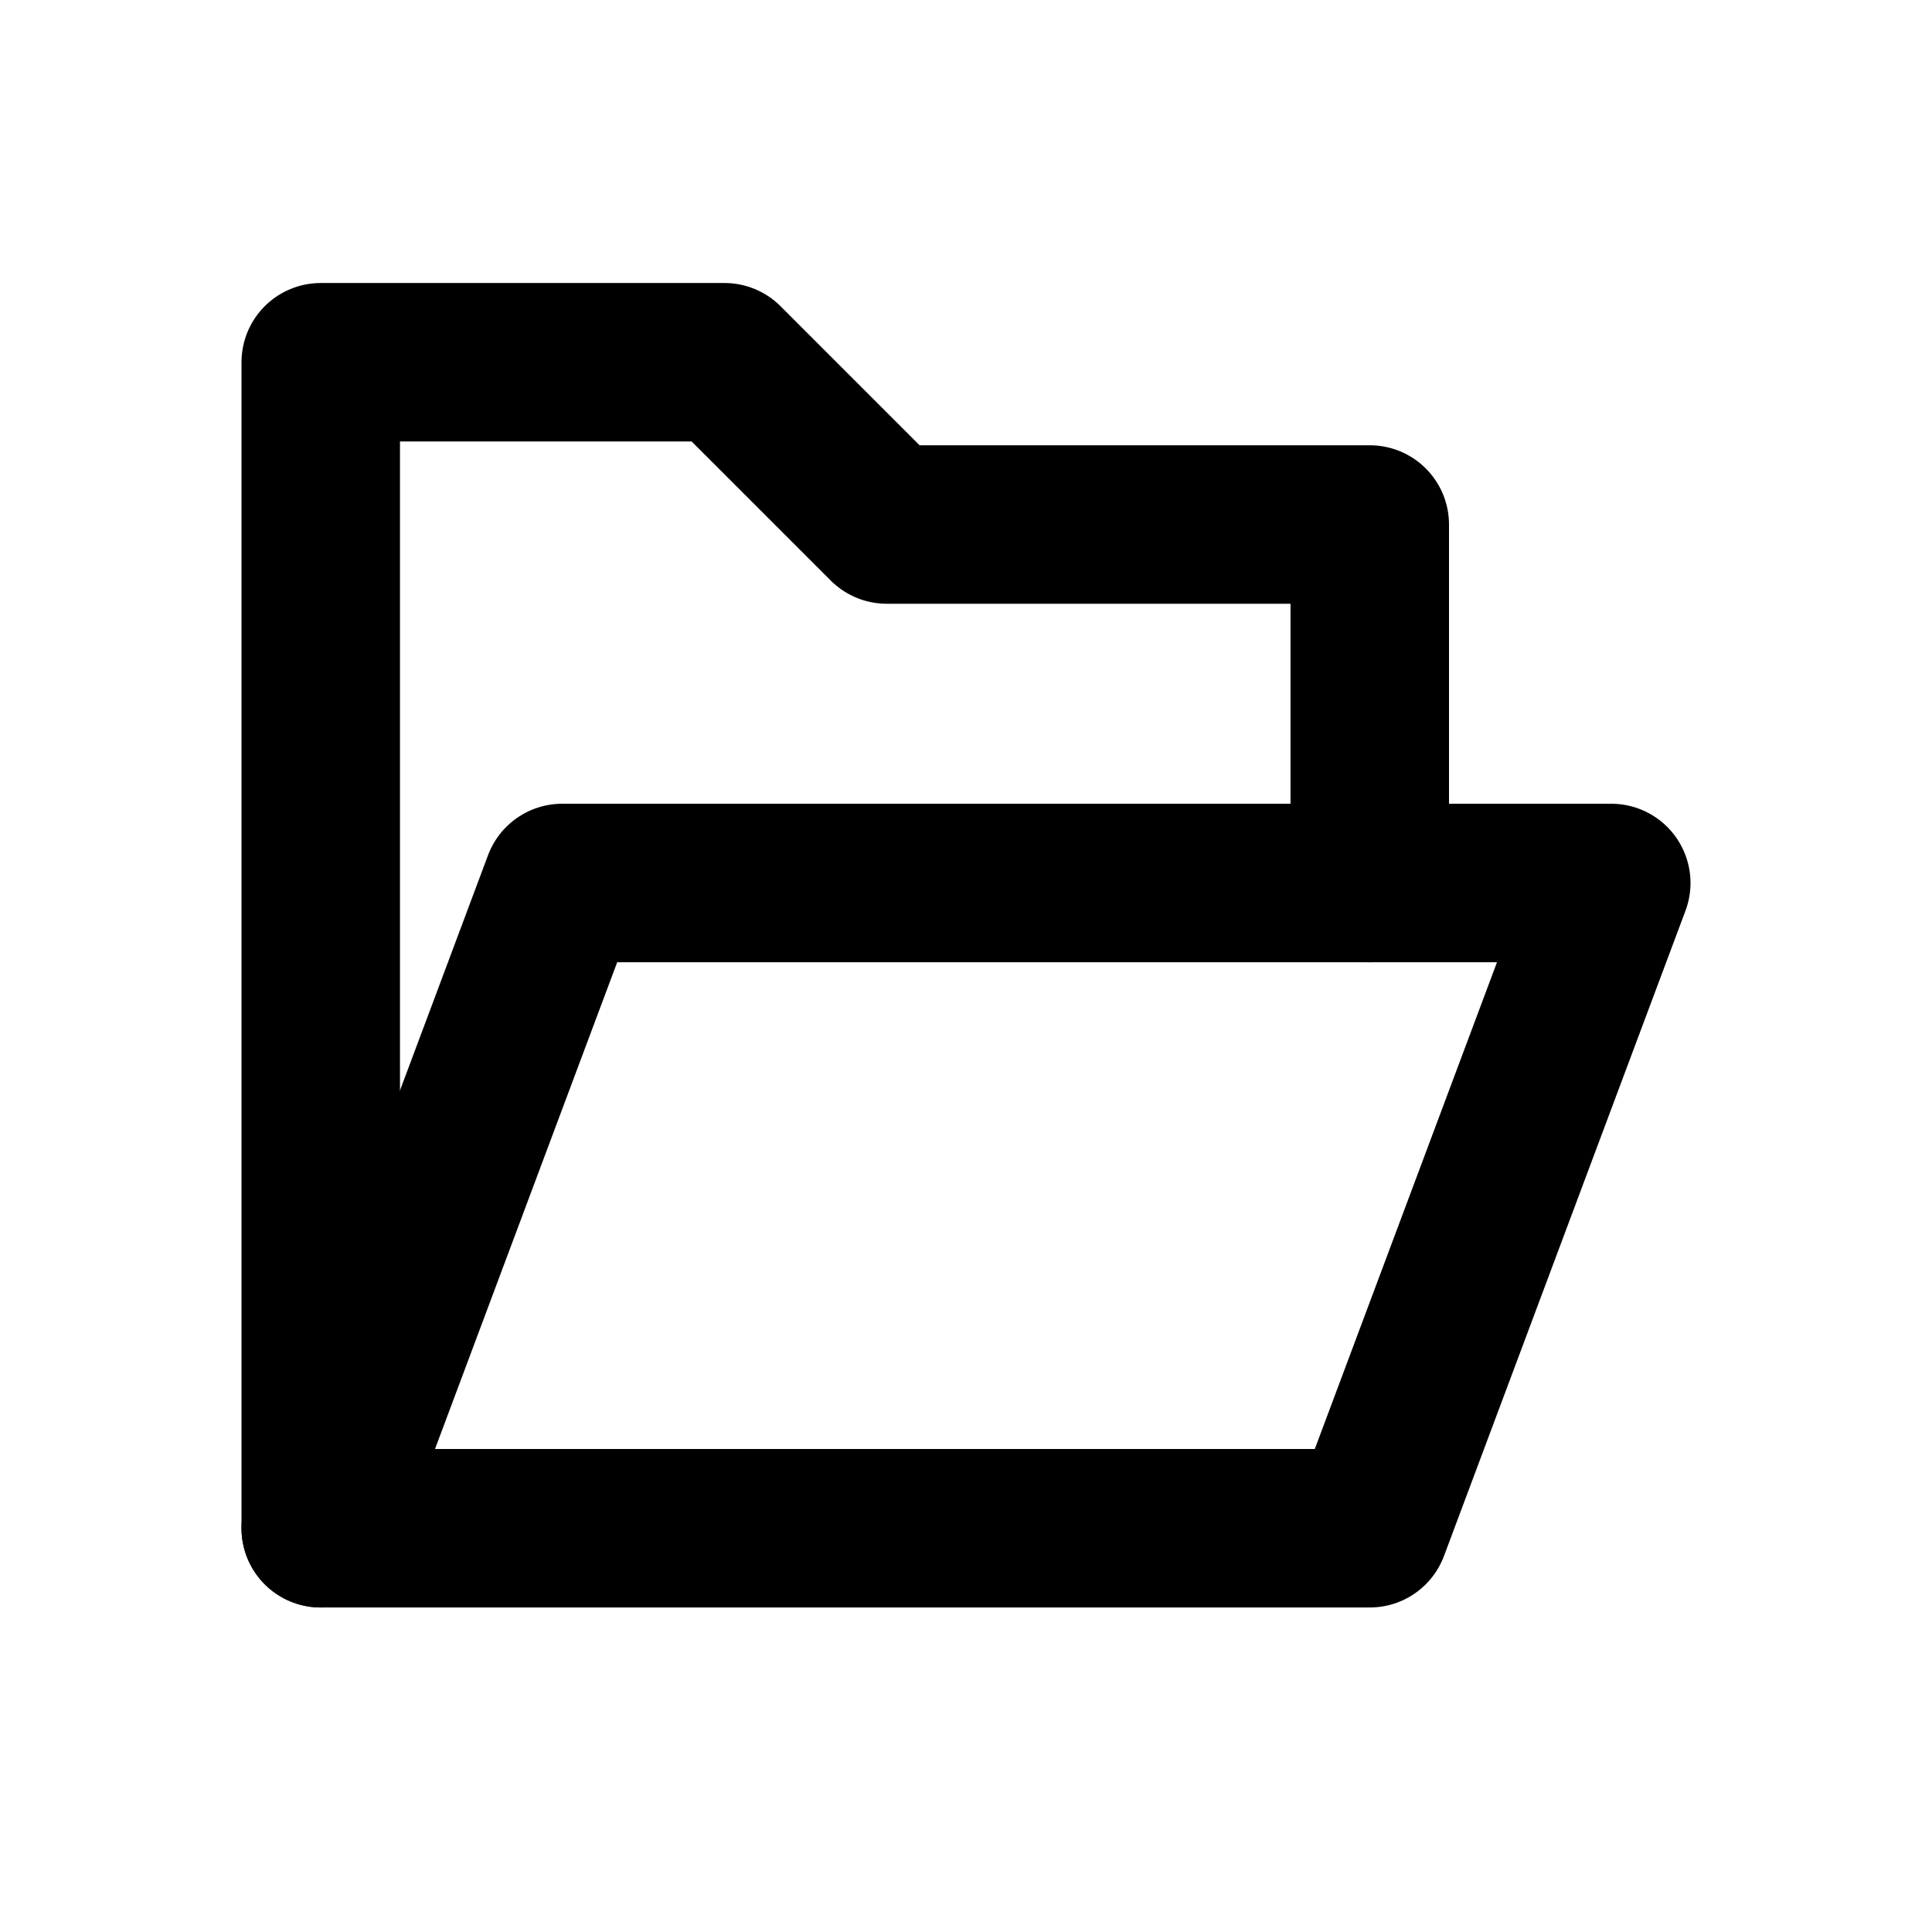
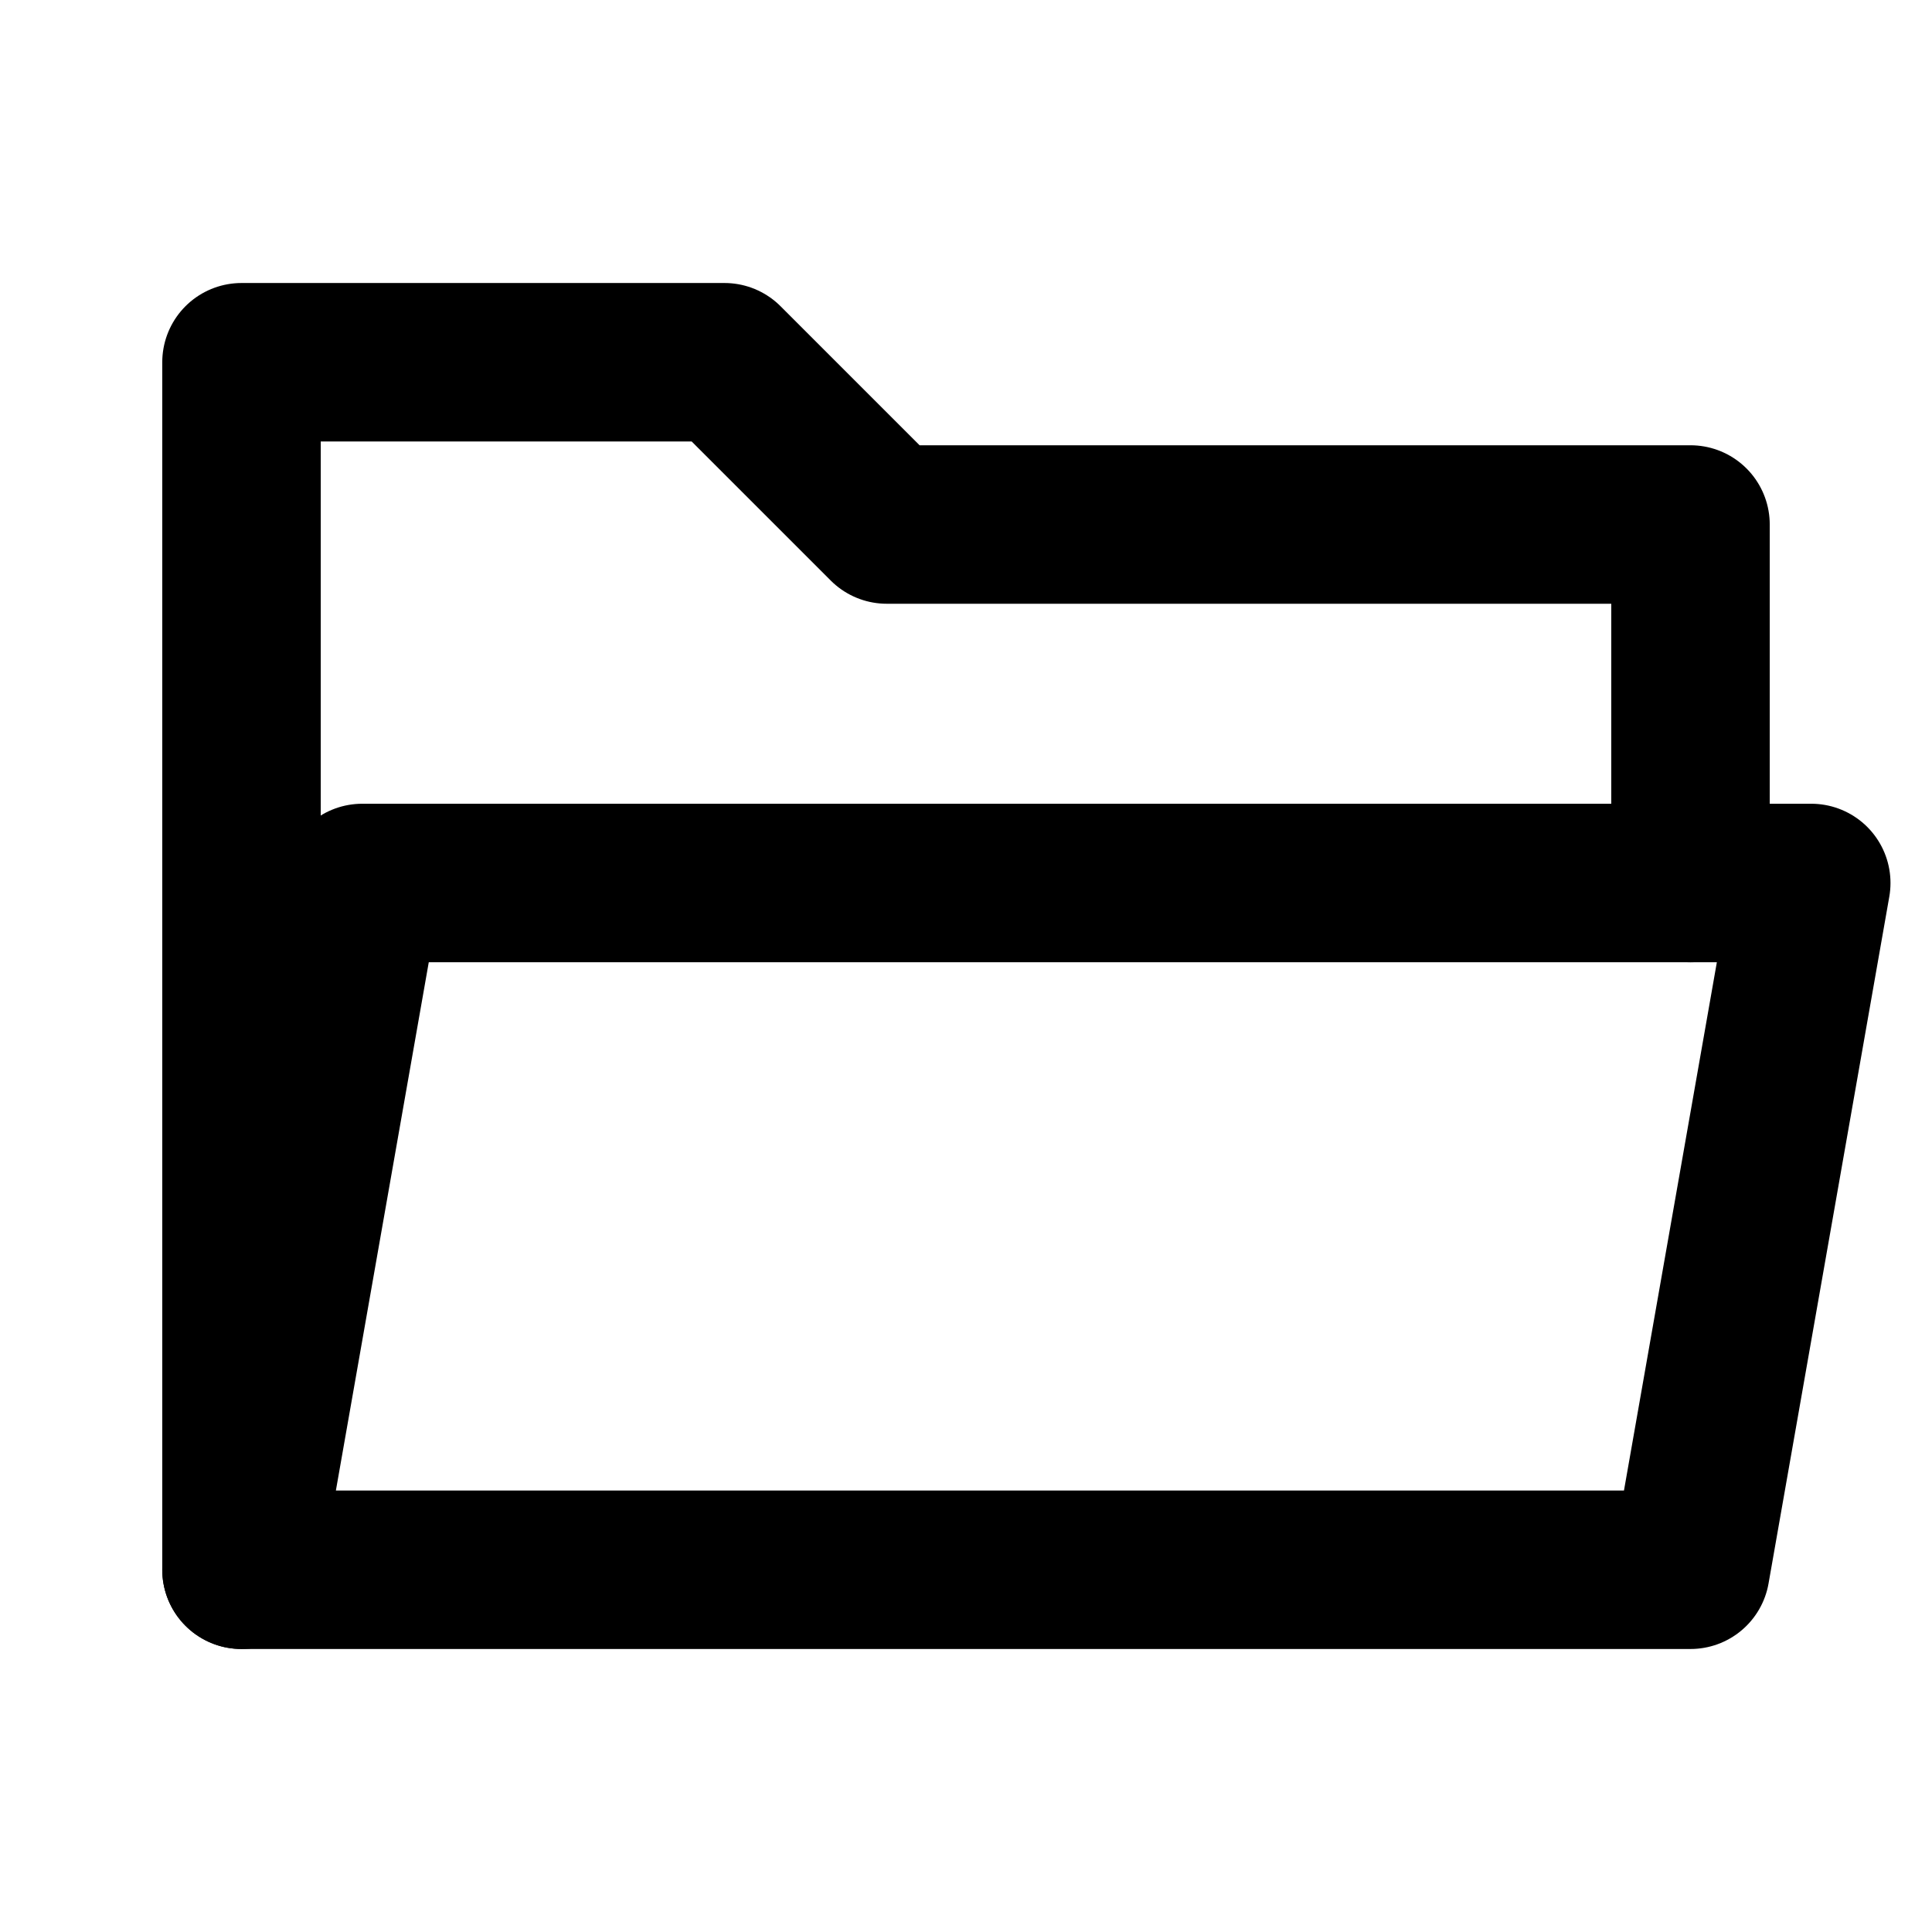
<svg xmlns="http://www.w3.org/2000/svg" viewBox="0 0 512 512">
-   <path d="M85 405 L85 96 L192 96 L235 139 L363 139 L363 234" fill="none" stroke="currentColor" stroke-width="42" stroke-linecap="round" stroke-linejoin="round" />
-   <path d="M85 405 L149 234 L427 234 L363 405 Z" fill="none" stroke="currentColor" stroke-width="42" stroke-linecap="round" stroke-linejoin="round" />
+   <path d="M64 416 L64 96 L192 96 L235 139 L448 139 L448 234" fill="none" stroke="currentColor" stroke-width="42" stroke-linecap="round" stroke-linejoin="round" />
+   <path d="M64 416 L96 234 L480 234 L448 416 Z" fill="none" stroke="currentColor" stroke-width="42" stroke-linecap="round" stroke-linejoin="round" />
</svg>
